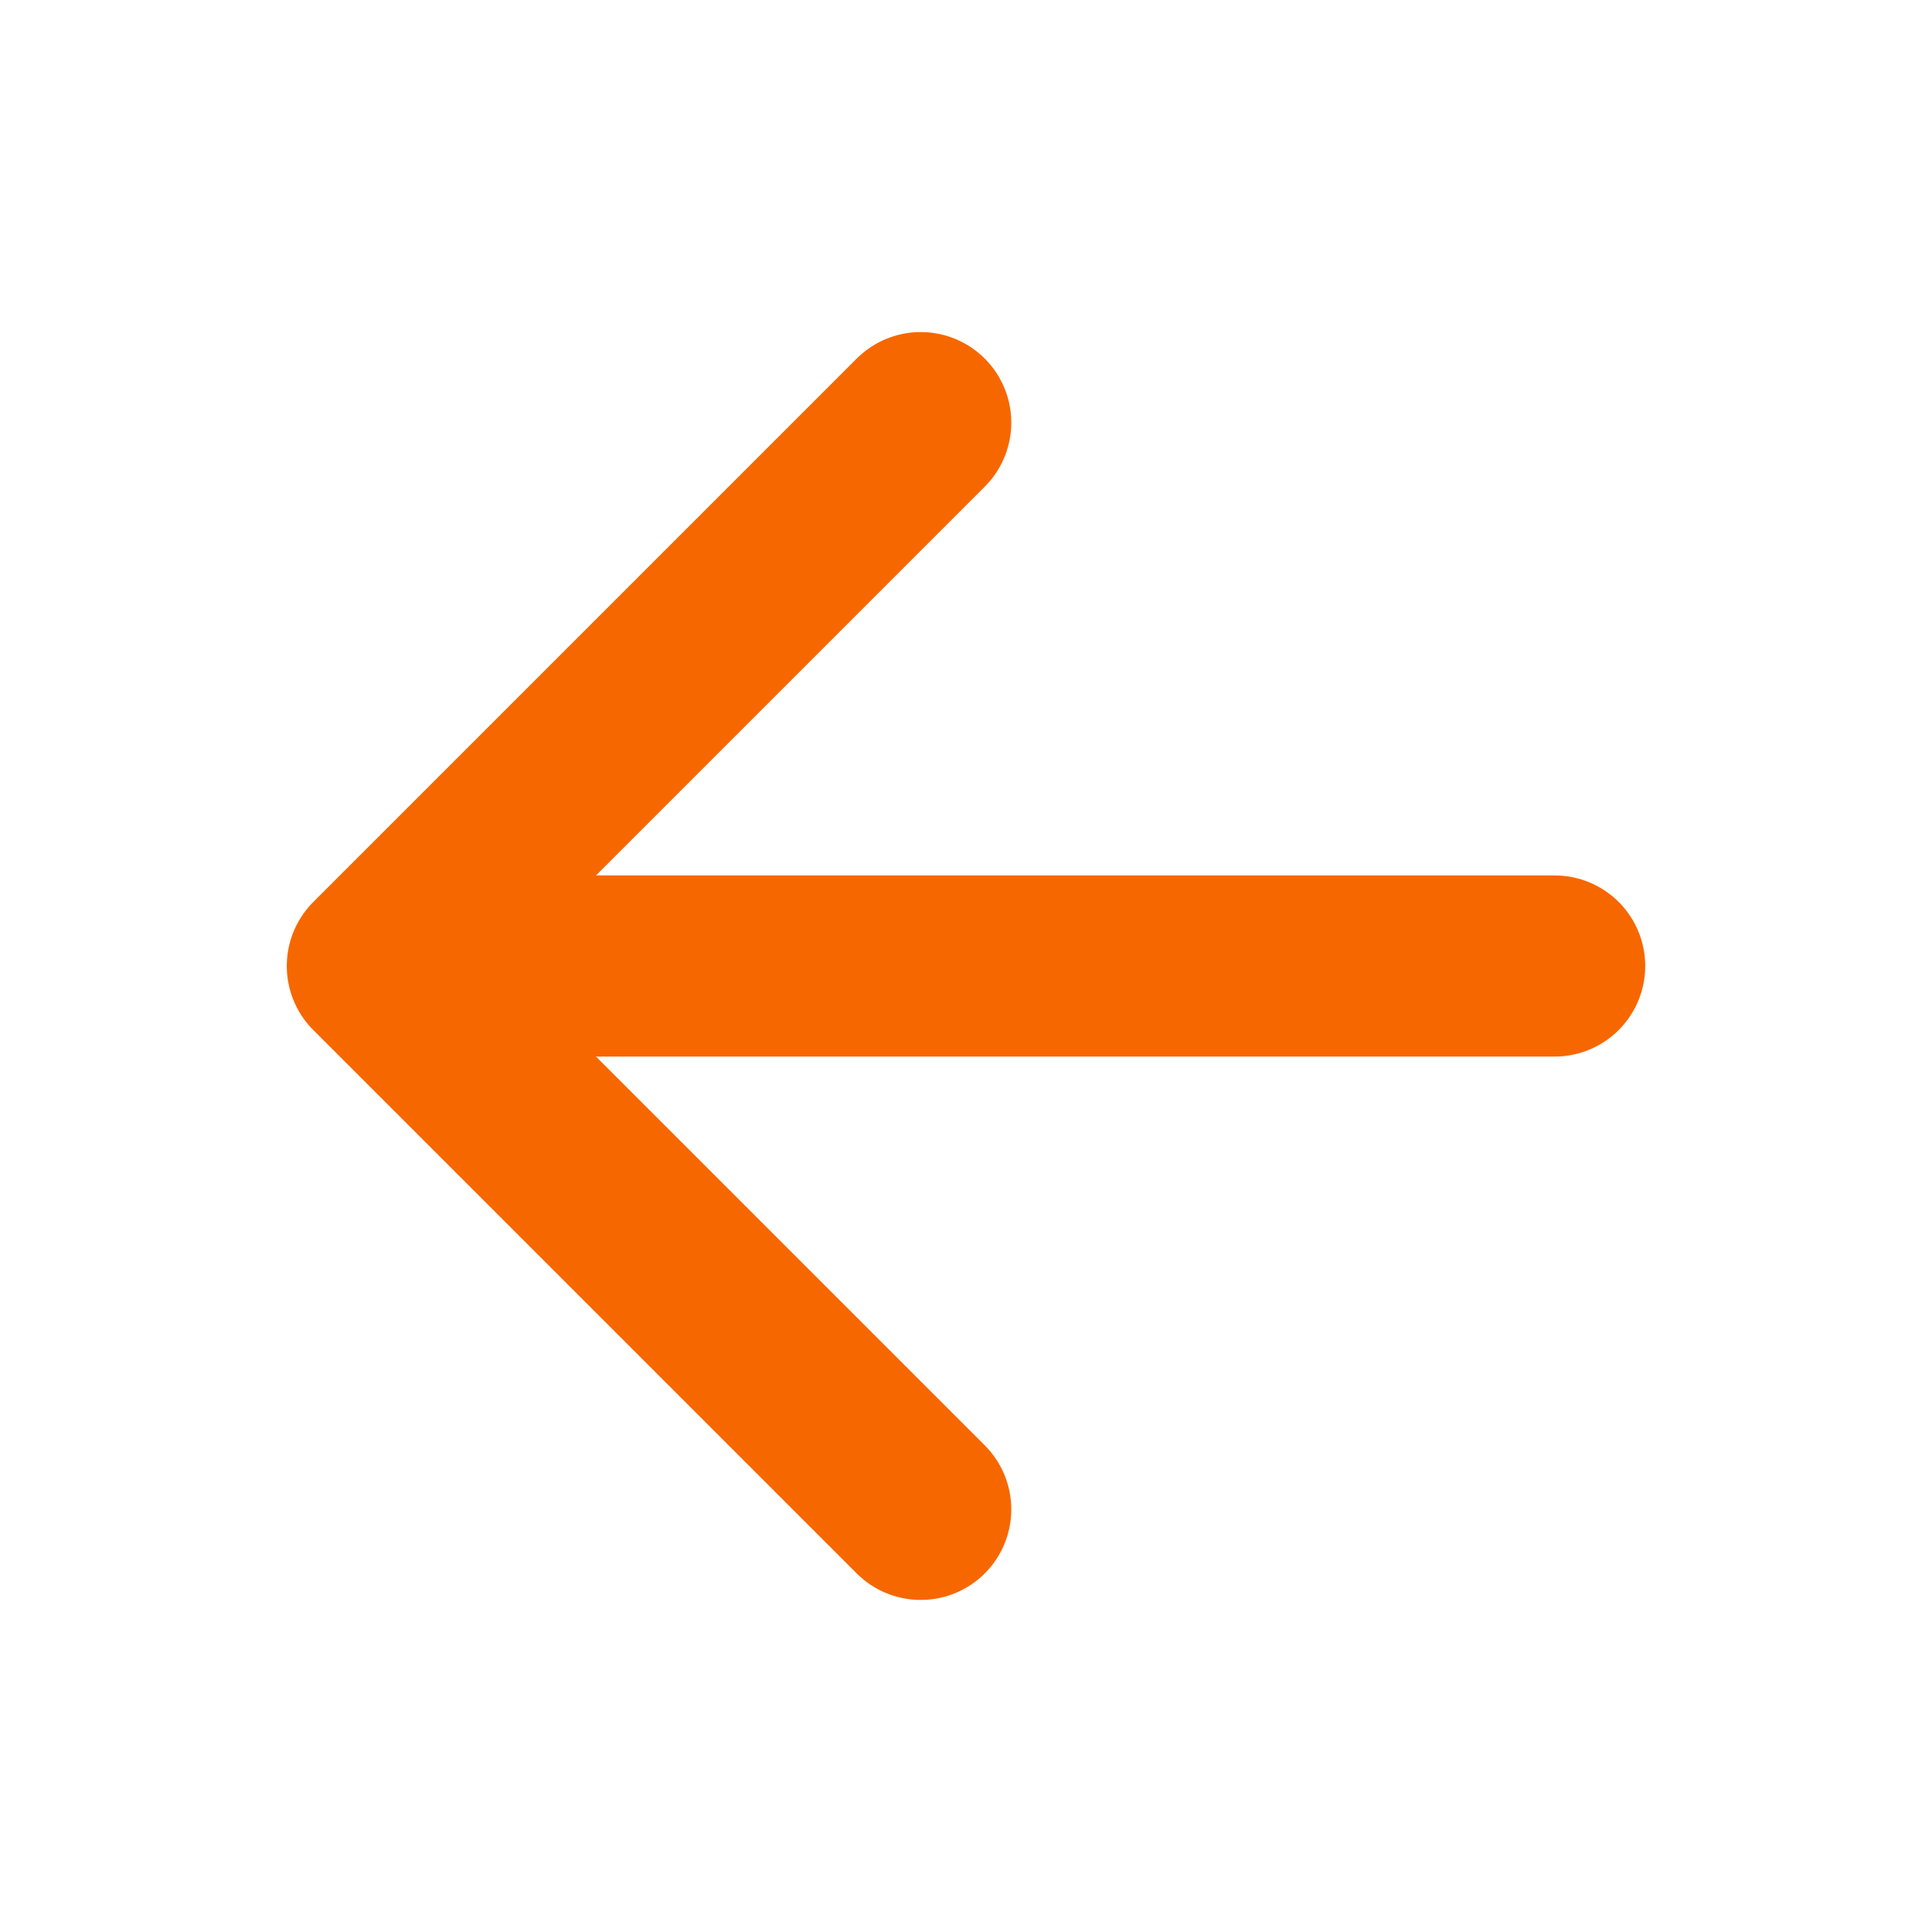
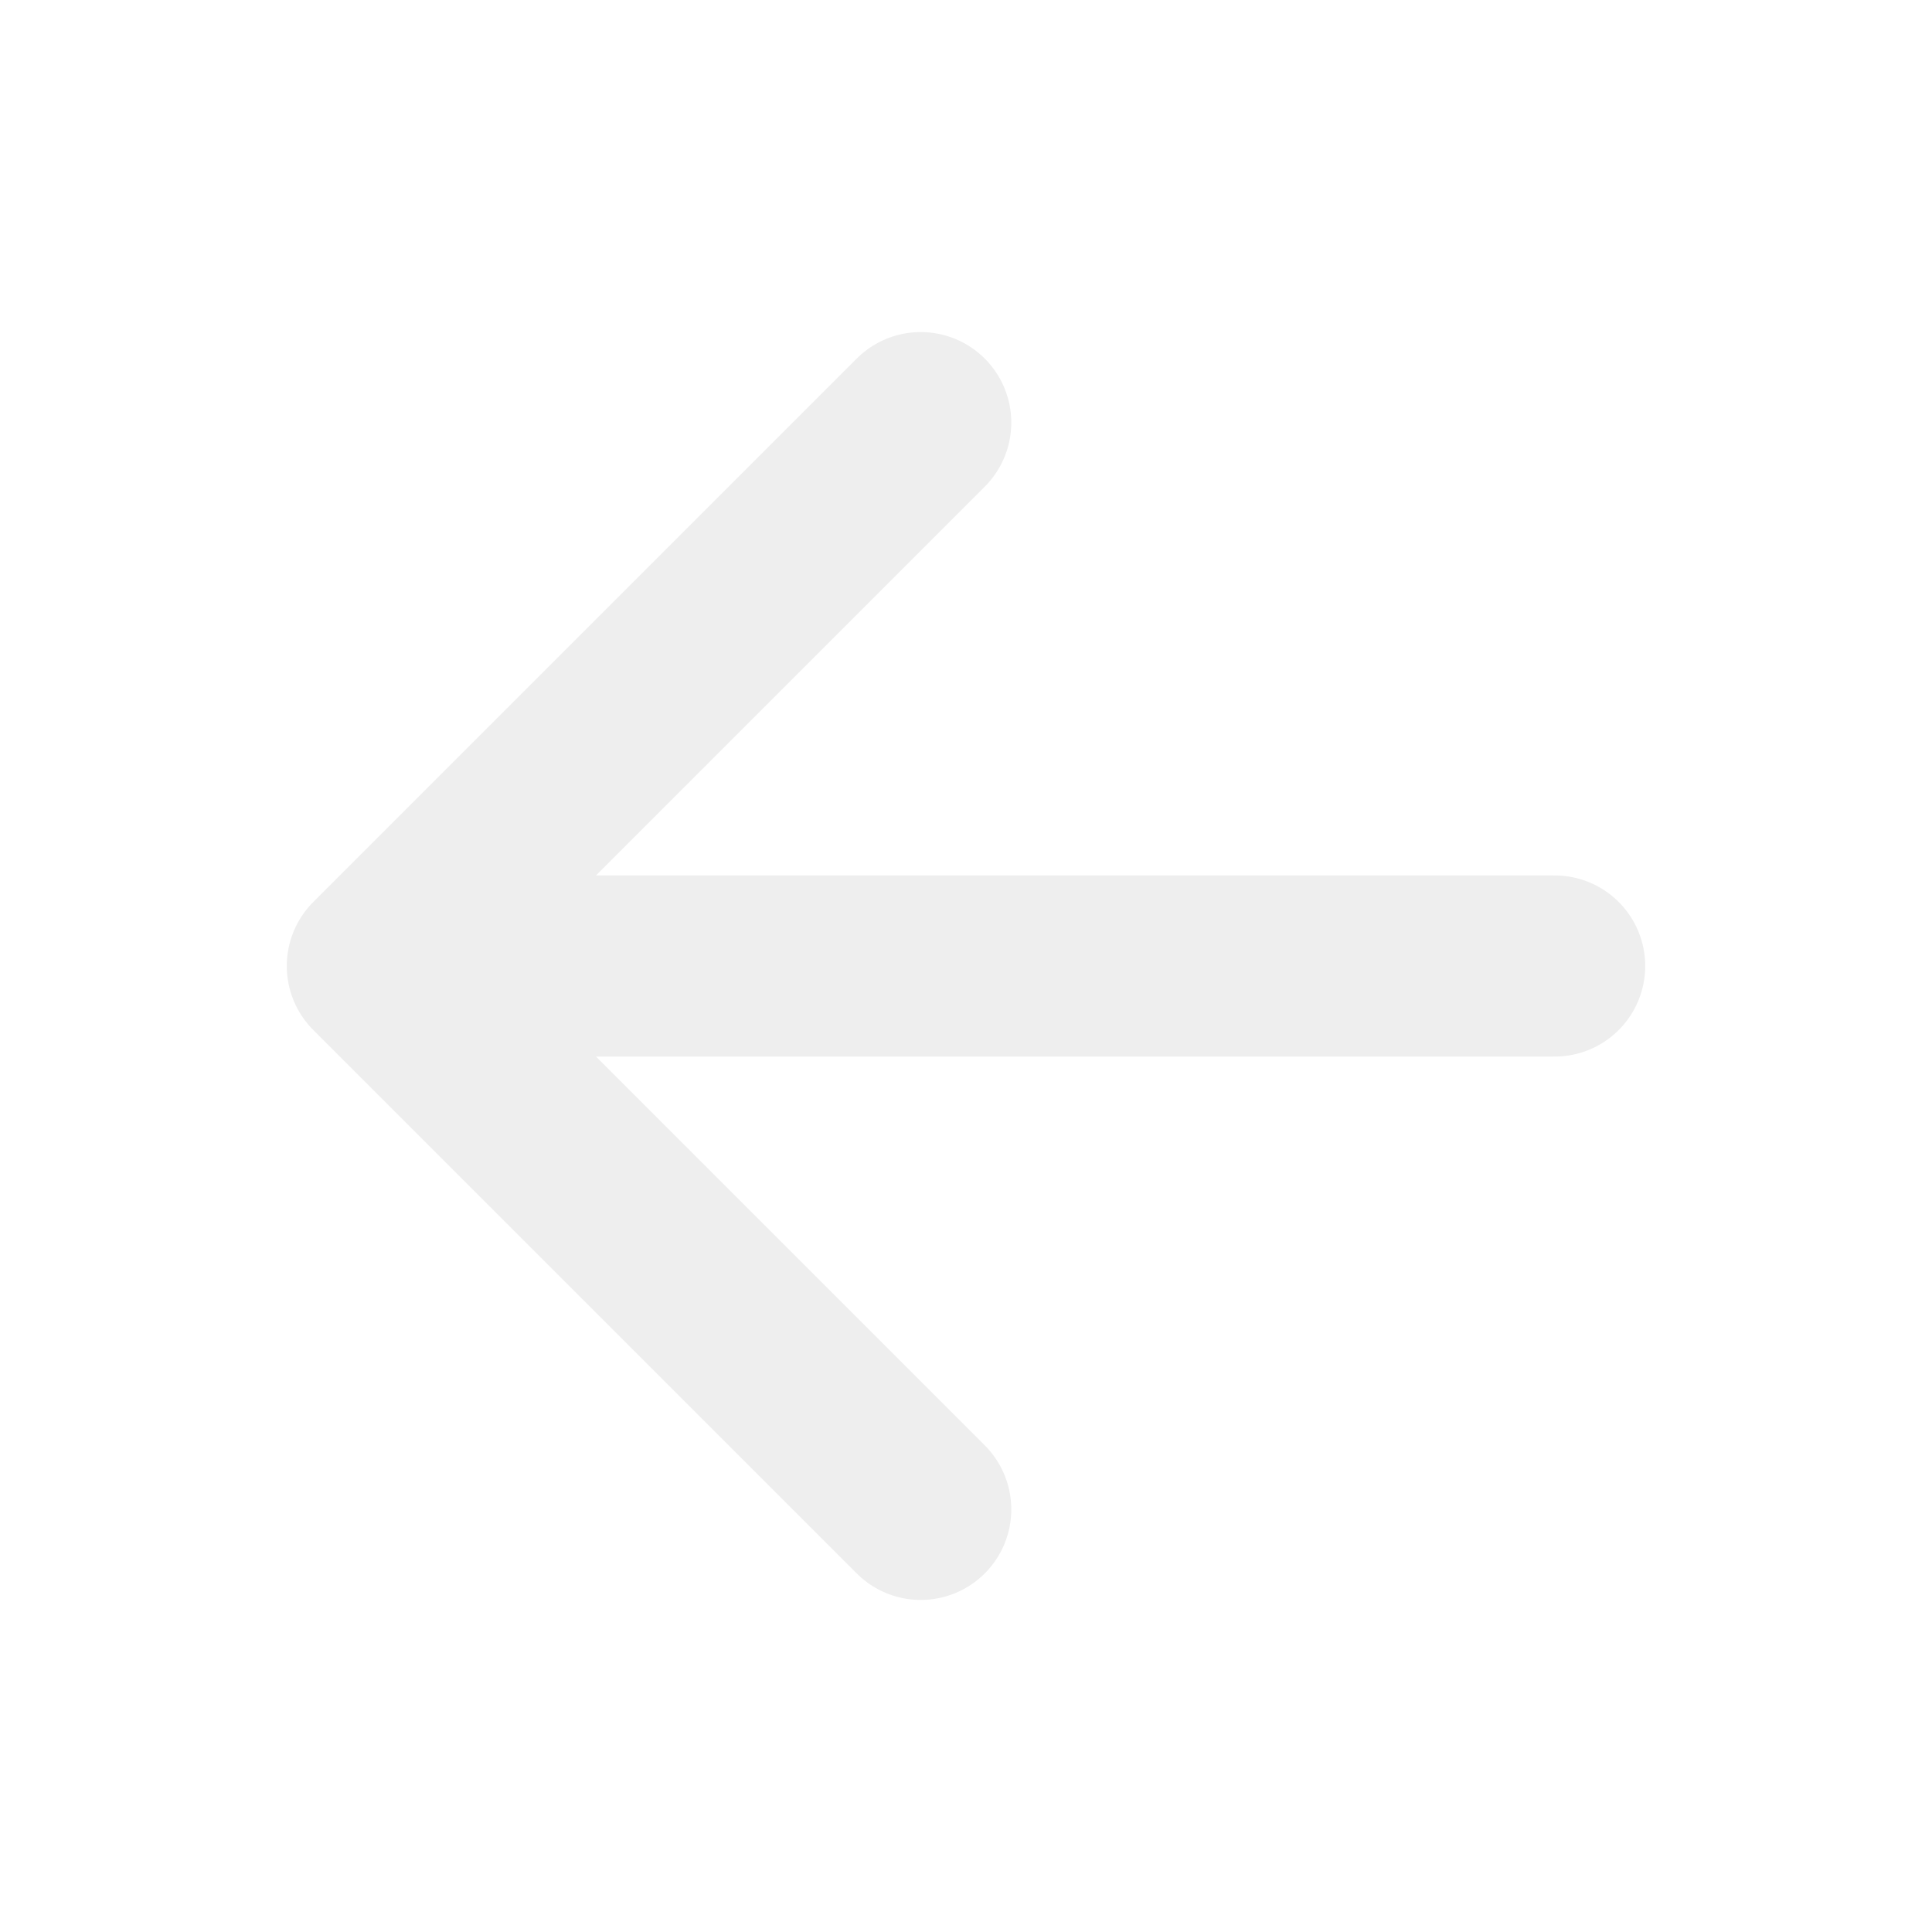
<svg xmlns="http://www.w3.org/2000/svg" class="ionicon" viewBox="0 0 512 512">
-   <path fill="none" style="stroke:#f76700" stroke="currentColor" stroke-linecap="round" stroke-linejoin="round" stroke-width="48" d="M244 400L100 256l144-144M120 256h292" />
+   <path fill="none" style="stroke:#eeeeee" stroke="currentColor" stroke-linecap="round" stroke-linejoin="round" stroke-width="48" d="M244 400L100 256l144-144M120 256h292" />
</svg>
